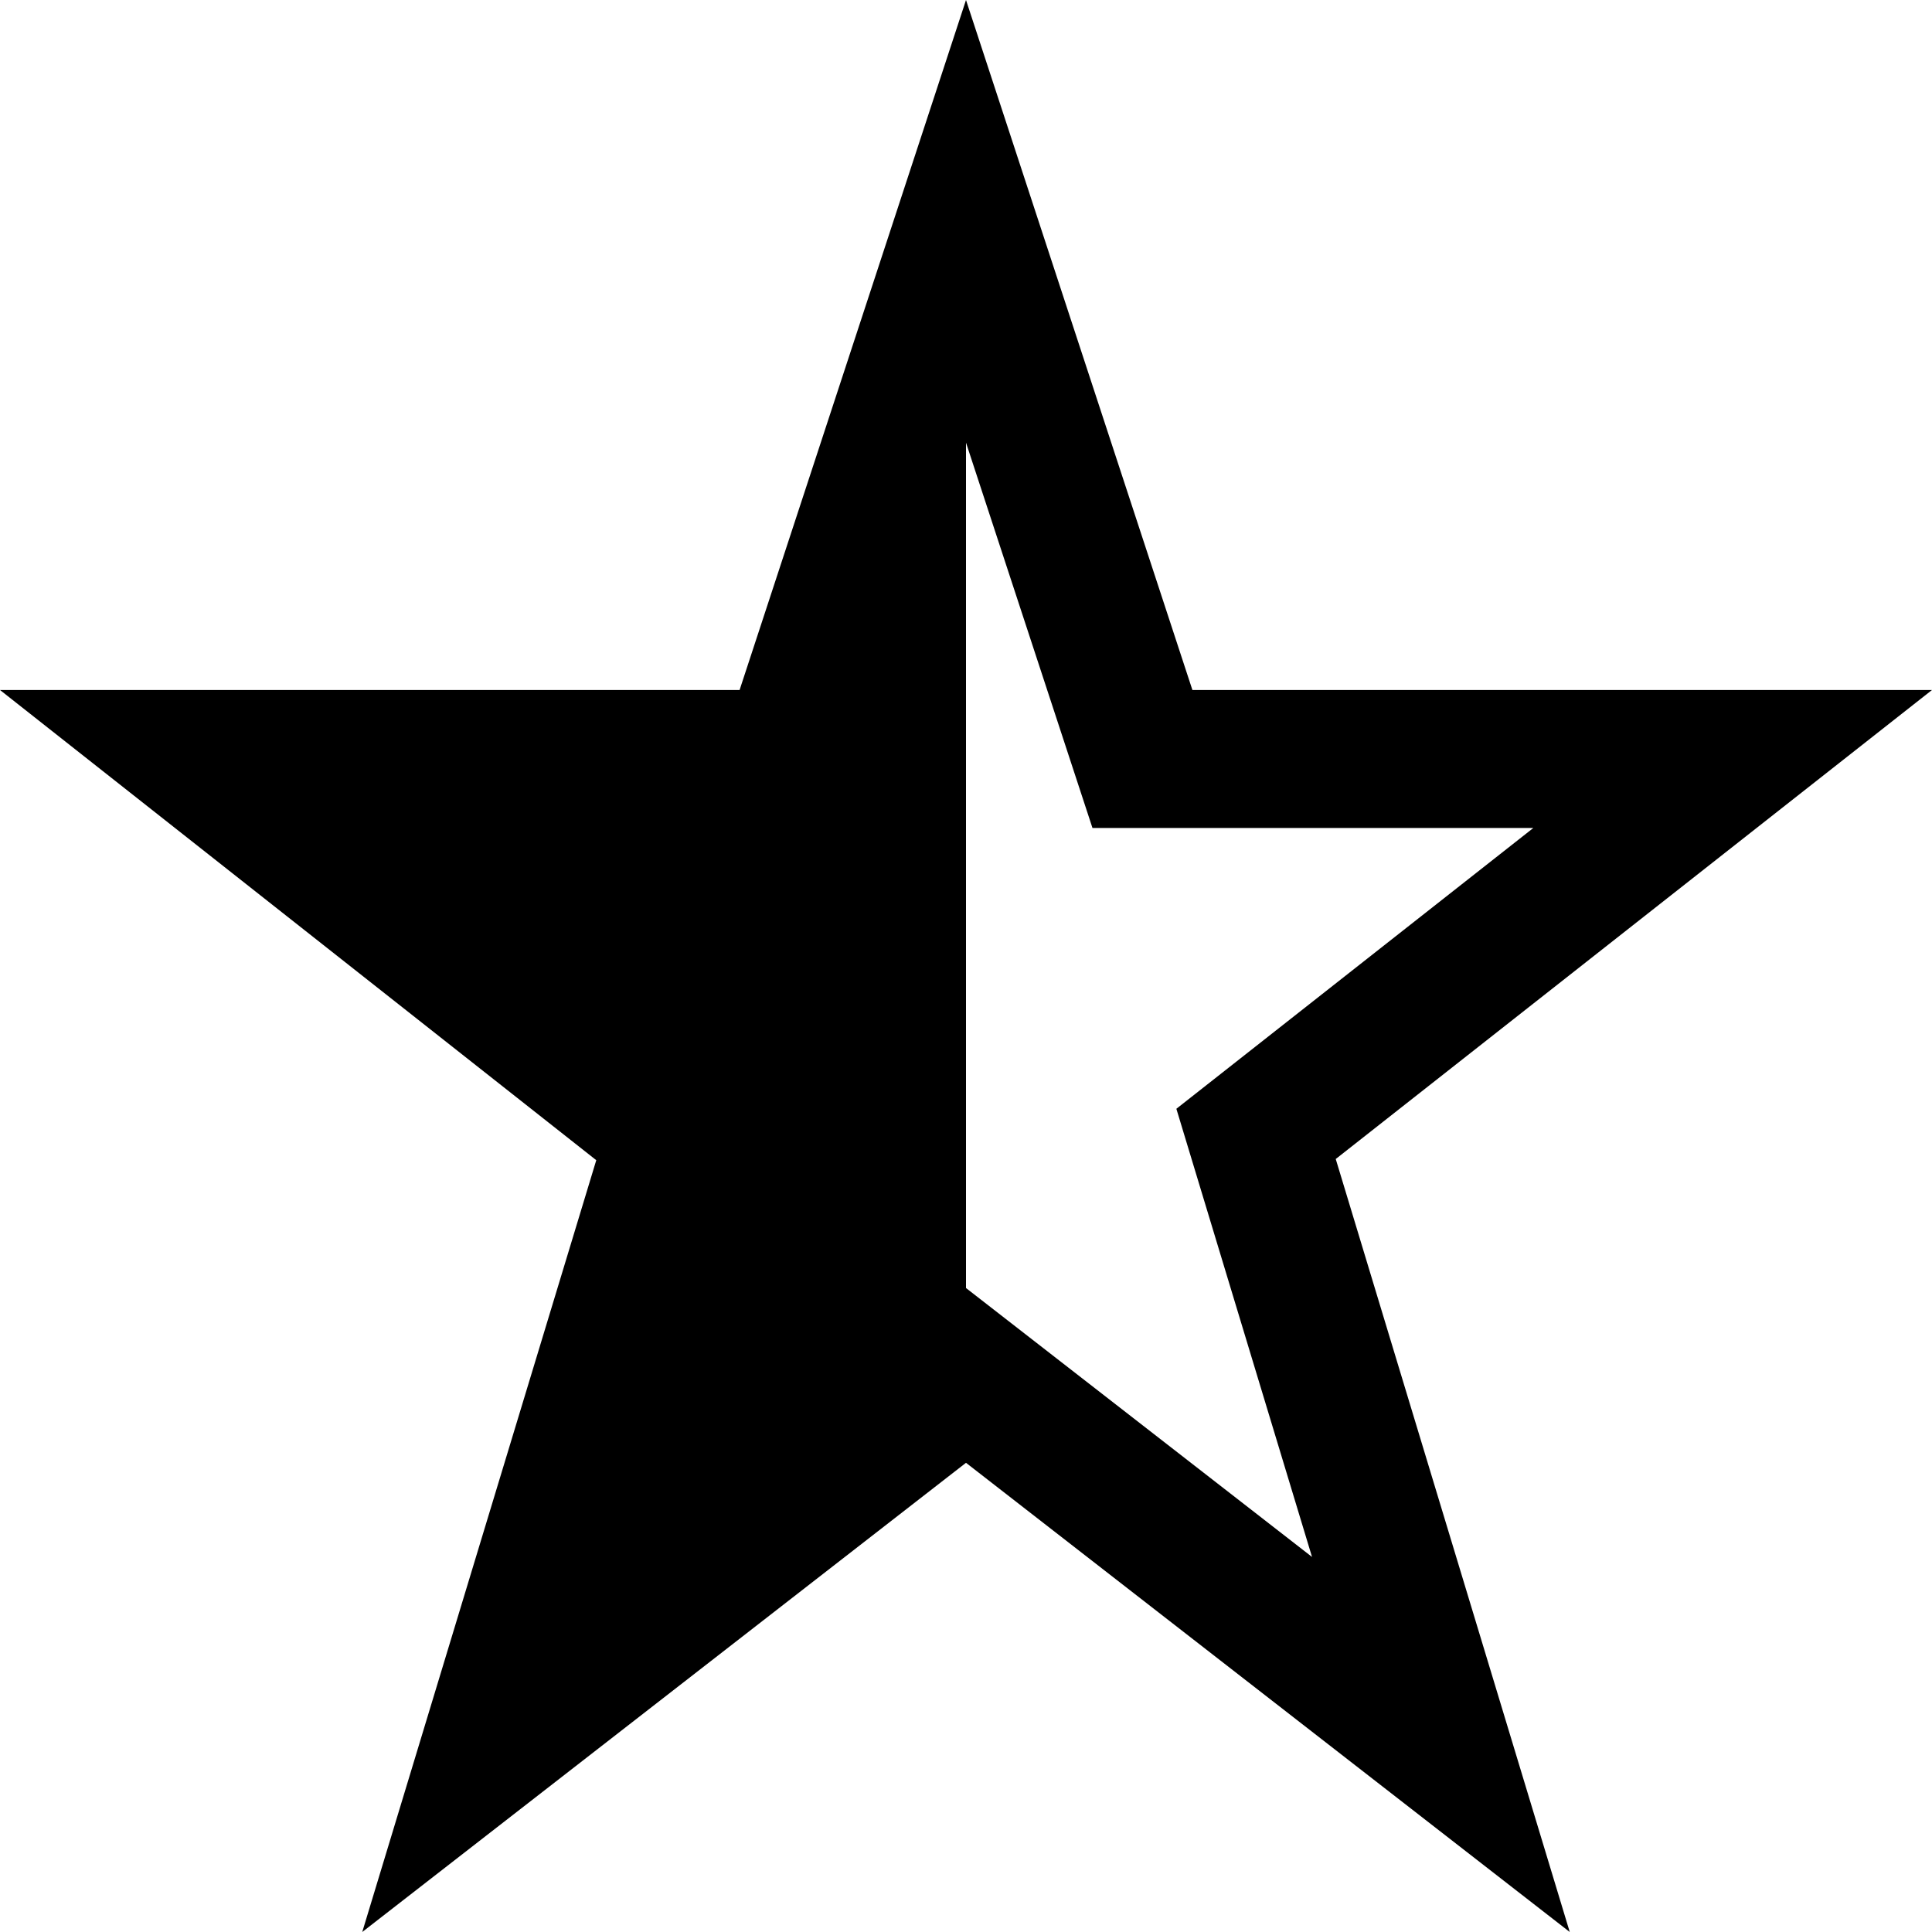
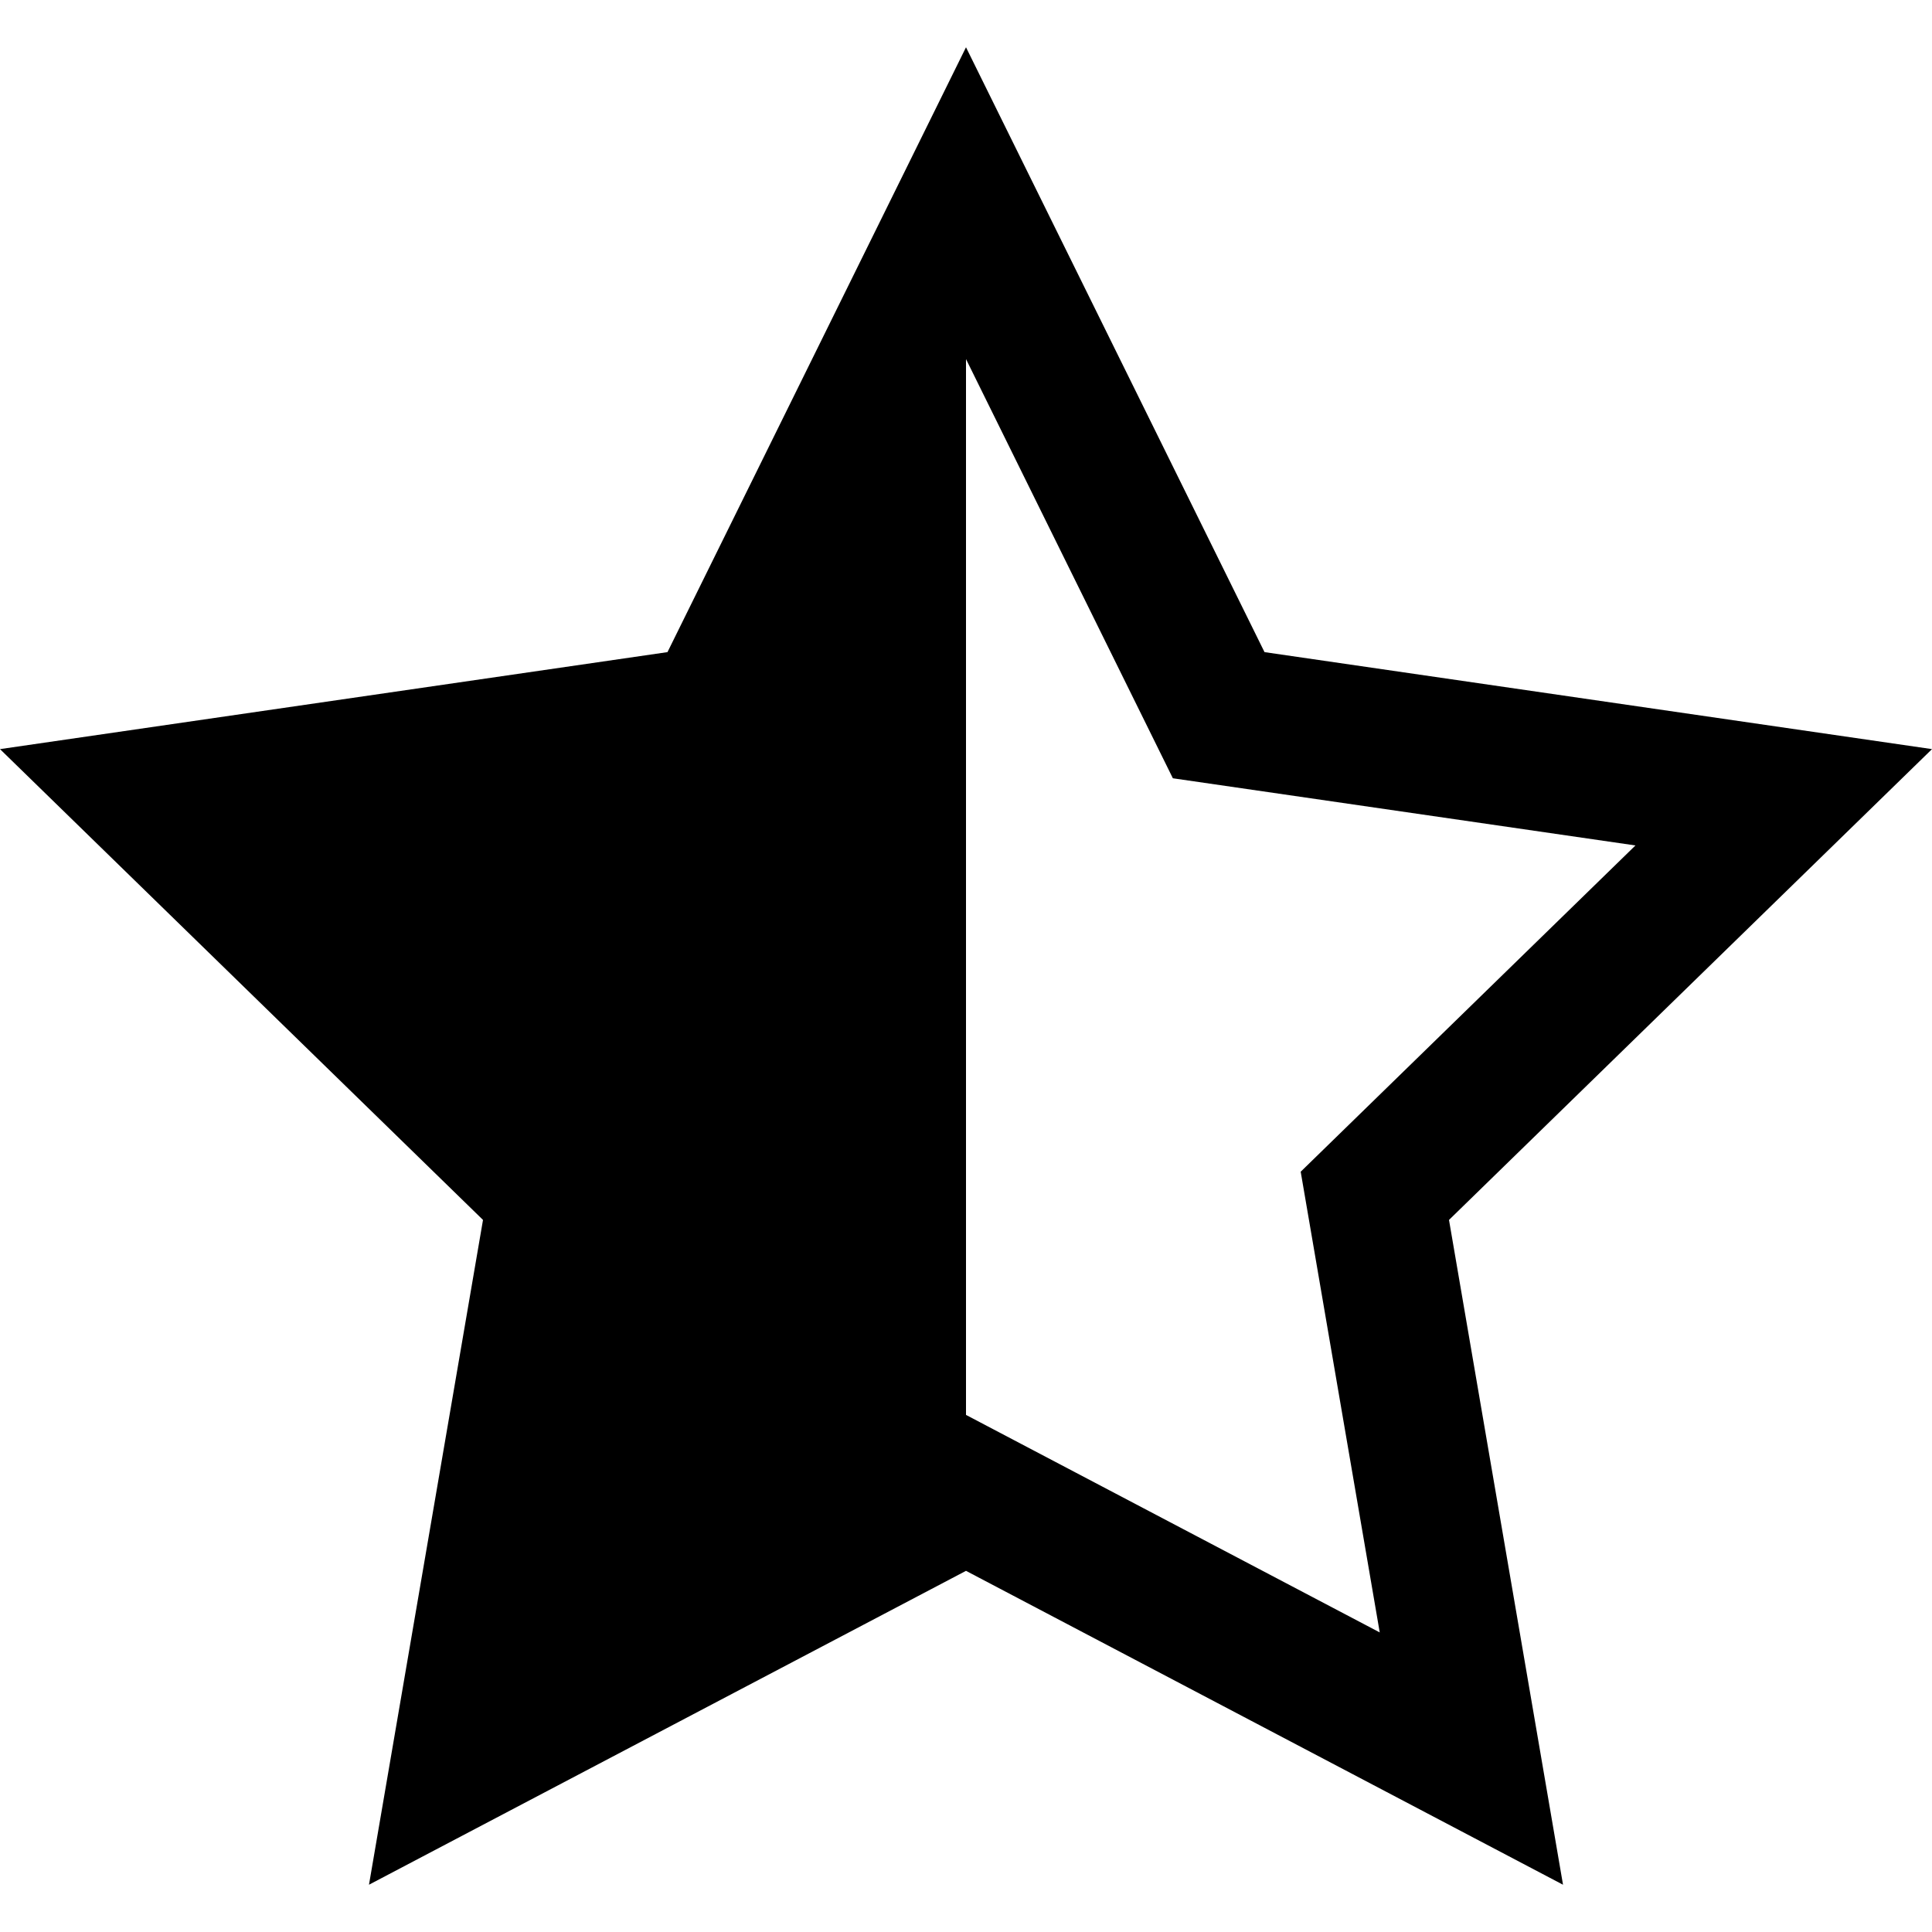
<svg xmlns="http://www.w3.org/2000/svg" viewBox="0 0 448 448">
-   <path d="M448 160H276.5L224 0l-52.5 160H0l138.264 109.03L84 448l140-108.8L364 448l-54.264-179.244L448 160zM224 298.672v-196.03L253.328 192h102.22l-82.767 65.11 31.457 103.92L224 298.673z" />
+   <path d="M448 173.709l-154.779-22.492L224 10.963l-69.221 140.254L0 173.709l112 109.172-26.439 154.156L224 364.254l138.439 72.783L336 282.881l112-109.172zM224 328.094V83.266l47.969 97.203 107.266 15.578-77.625 75.656 18.328 106.828L224 328.094z" />
</svg>
